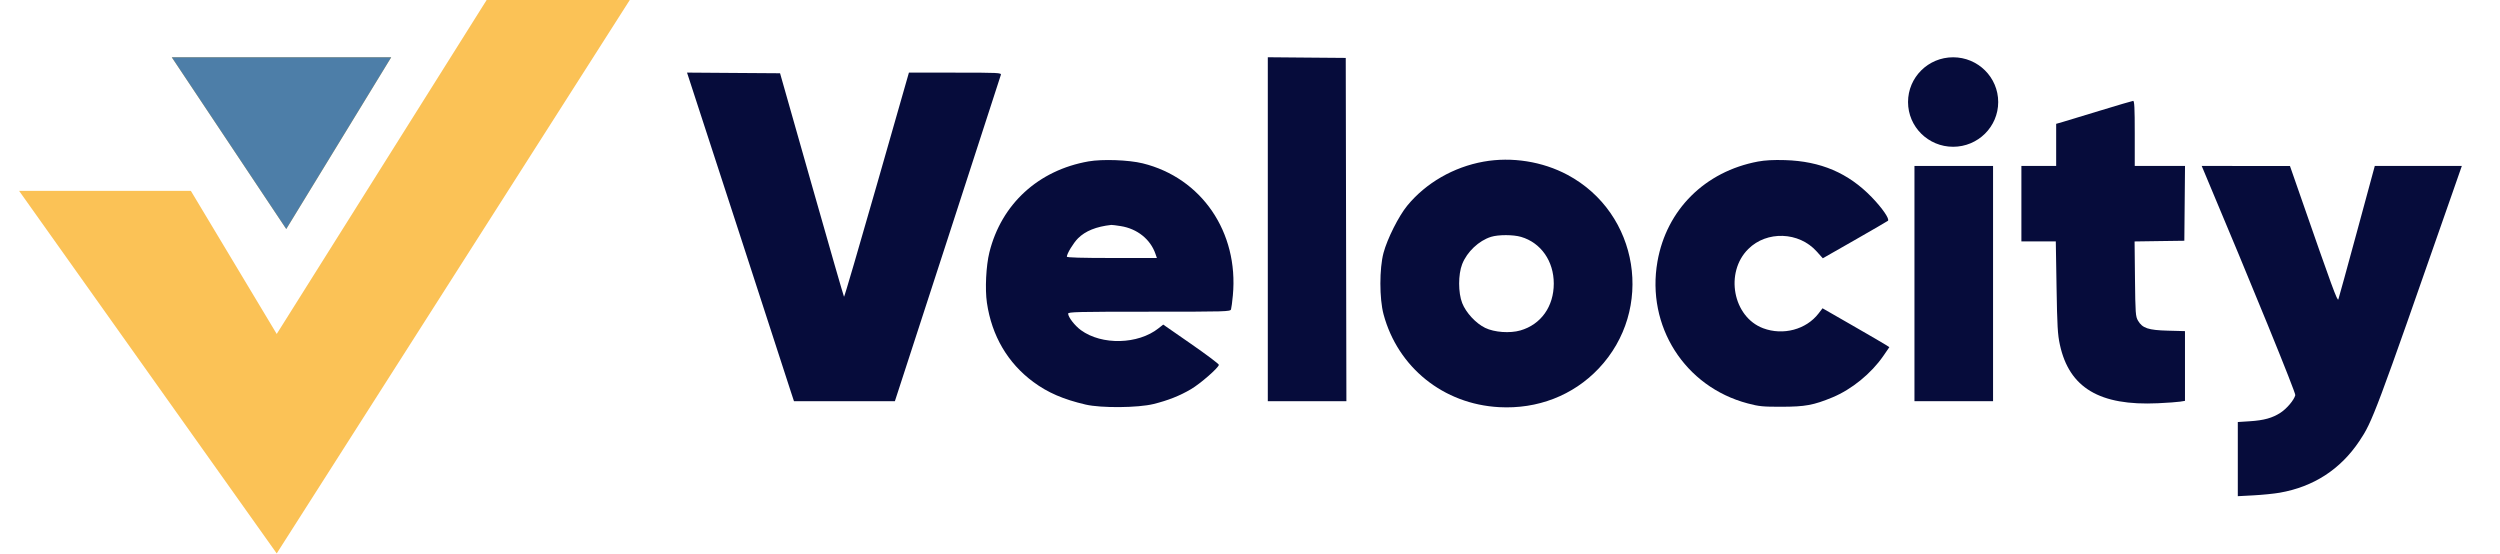
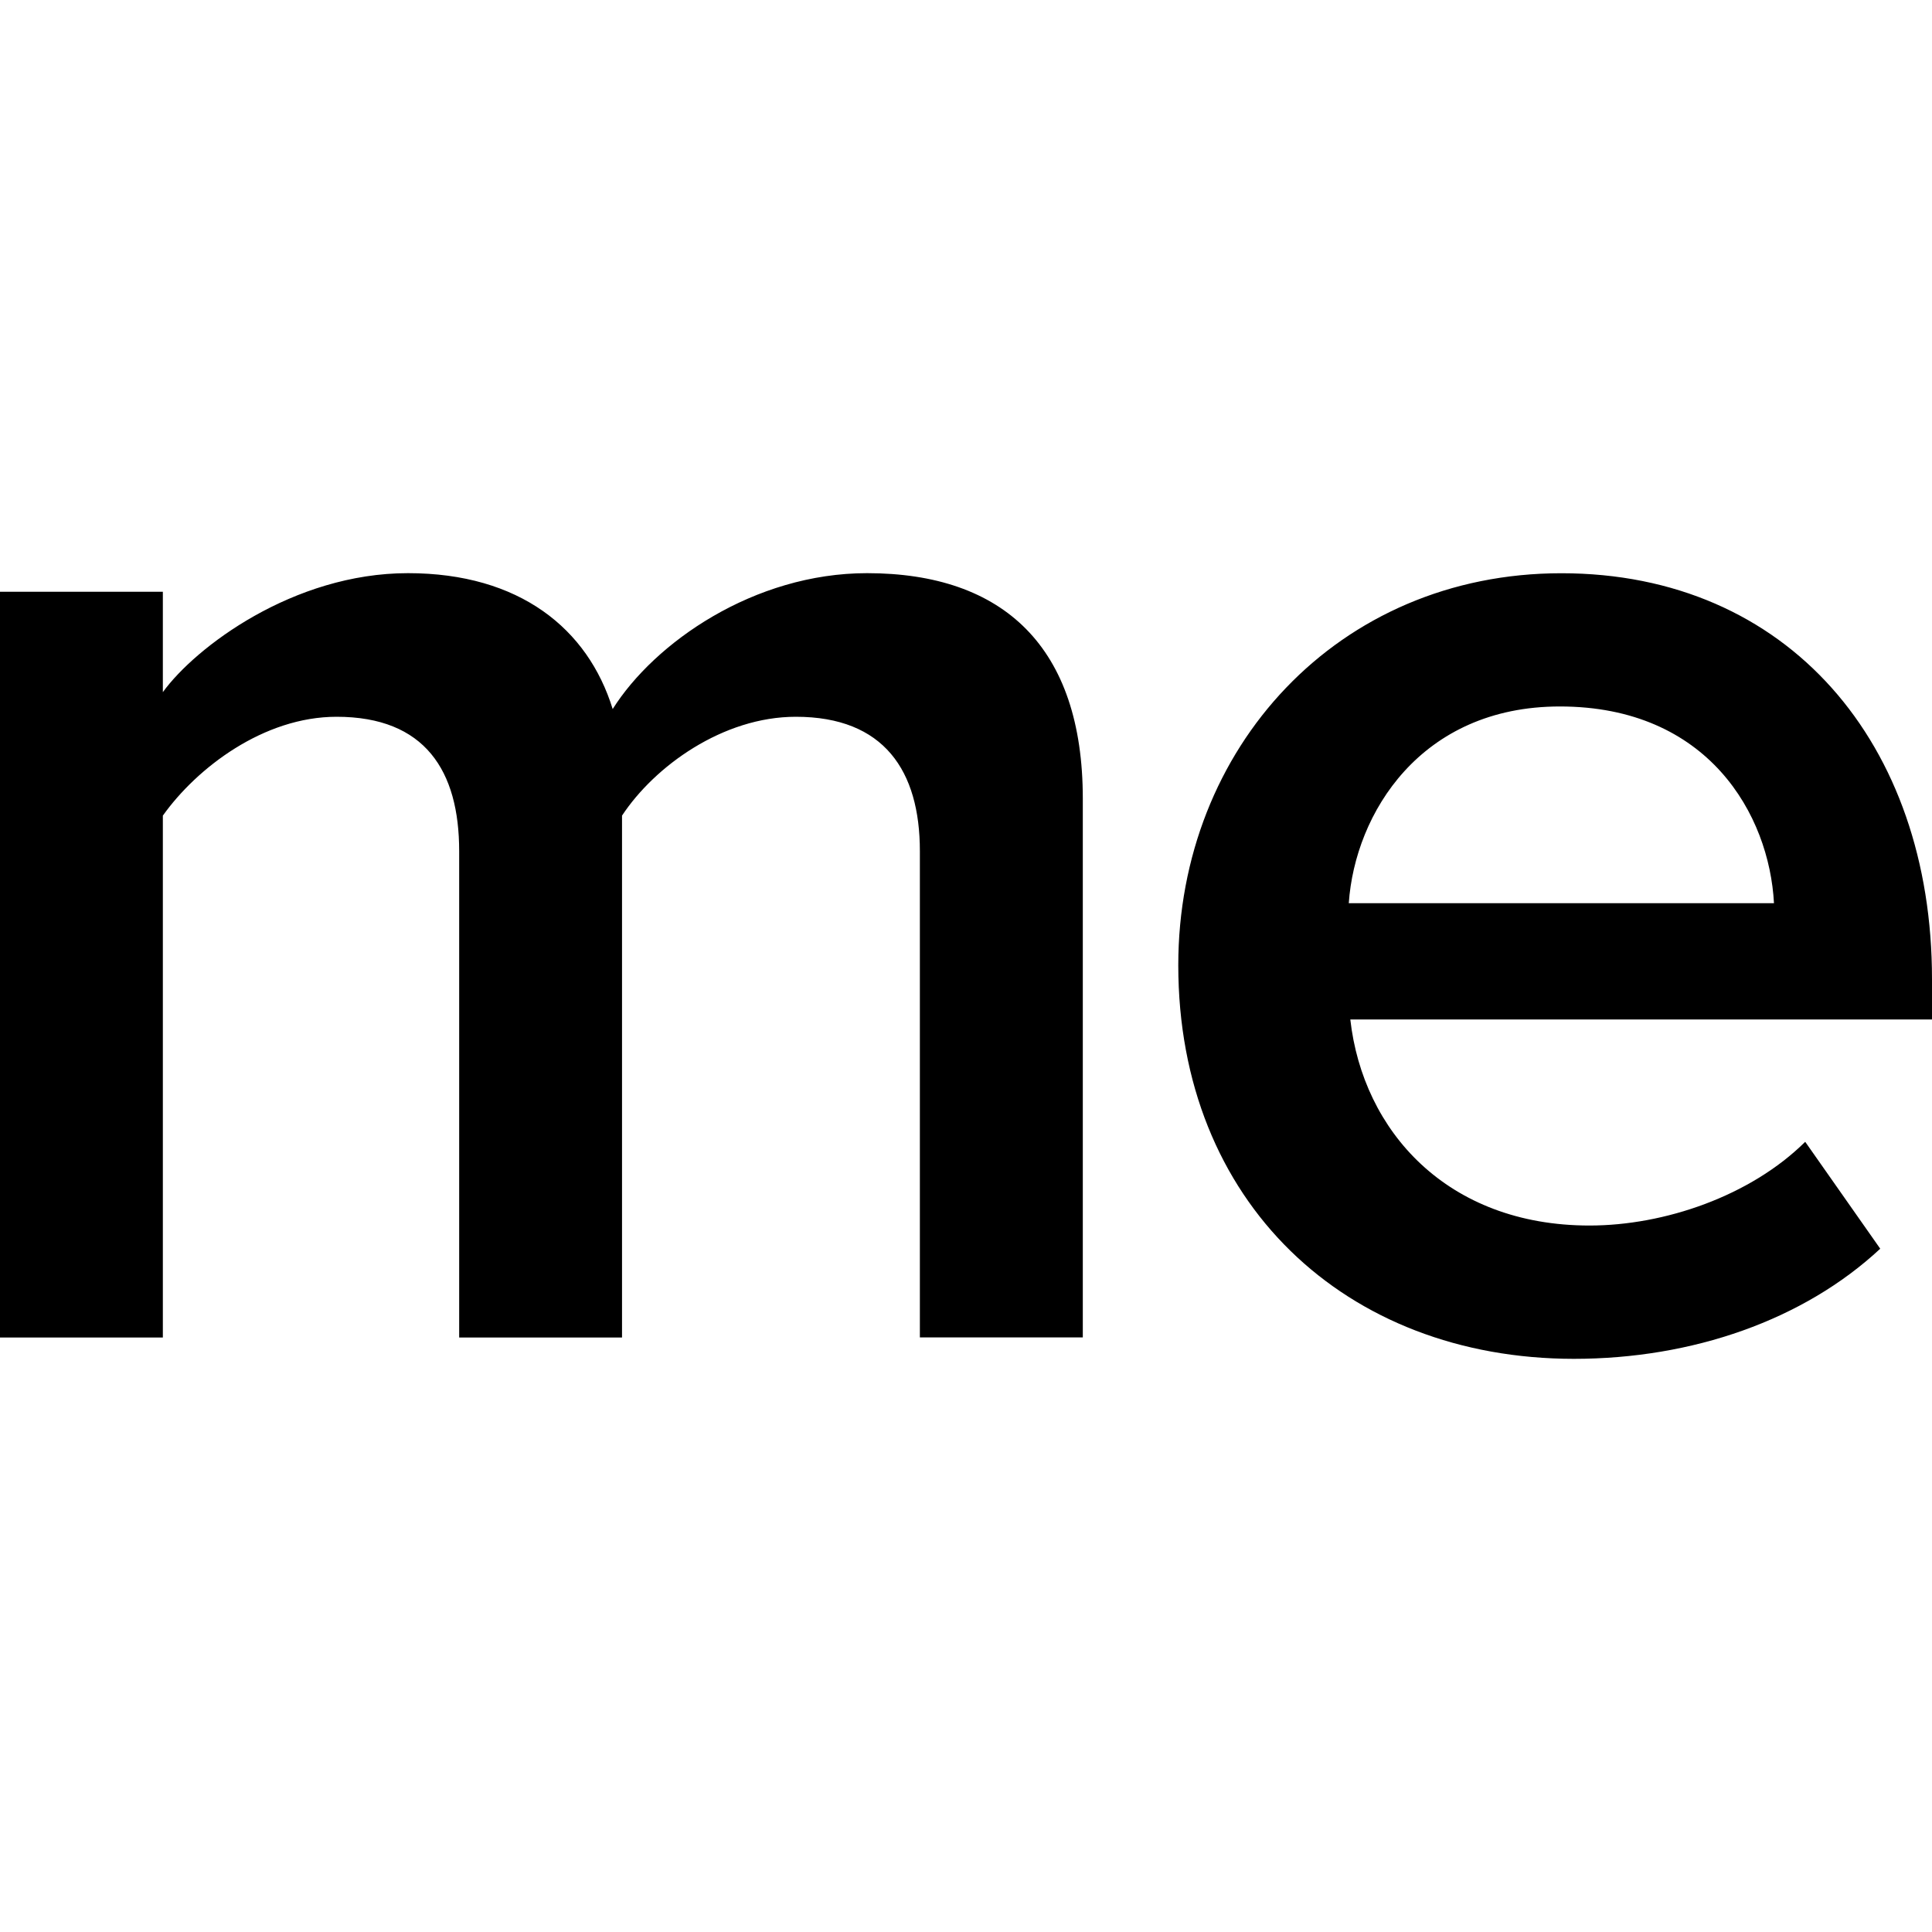
- <svg xmlns="http://www.w3.org/2000/svg" width="131" height="29" viewBox="0 0 131 29" fill="none">
-   <path d="M20.5 3H9L15 12L20.5 3Z" fill="#FBC256" />
-   <path d="M10 10H1L14.5 29L33 0H25.5L14.5 17.5L10 10Z" fill="#FBC256" />
-   <path d="M20.5 3H9L15 12L20.5 3Z" fill="#4D7EA8" />
-   <path d="M104.706 5.347C104.706 6.642 103.648 7.691 102.343 7.691C101.038 7.691 99.981 6.642 99.981 5.347C99.981 4.052 101.038 3.002 102.343 3.002C103.648 3.002 104.706 4.052 104.706 5.347Z" fill="#060C3B" />
-   <path d="M100.318 14.859V21.022H102.377H104.436V14.859V8.696H102.377H100.318V14.859Z" fill="#060C3B" />
-   <path d="M110.072 5.788C109.181 6.061 108.293 6.33 108.098 6.387L107.743 6.489V7.593V8.696H106.832H105.921V10.672V12.649H106.822H107.724L107.763 15.043C107.796 17.082 107.822 17.531 107.937 18.06C108.425 20.32 110.021 21.273 113.076 21.13C113.577 21.107 114.101 21.069 114.24 21.046L114.493 21.005V19.178V17.351L113.599 17.327C112.569 17.3 112.262 17.197 112.031 16.802C111.904 16.584 111.893 16.433 111.873 14.61L111.852 12.652L113.155 12.633L114.459 12.615L114.477 10.656L114.495 8.696H113.178H111.861V6.988C111.861 5.662 111.842 5.281 111.776 5.286C111.73 5.29 110.963 5.516 110.072 5.788Z" fill="#060C3B" />
-   <path d="M115.475 8.947C117.992 14.92 120.304 20.587 120.274 20.707C120.21 20.959 119.836 21.405 119.506 21.622C119.08 21.902 118.63 22.027 117.885 22.074L117.261 22.114V24.057V26L118.088 25.956C118.542 25.932 119.158 25.87 119.456 25.818C121.23 25.508 122.636 24.598 123.629 23.115C124.32 22.083 124.444 21.753 128.503 10.12L129 8.696H126.719H124.439L123.509 12.126C122.997 14.012 122.557 15.614 122.53 15.686C122.483 15.812 122.21 15.069 120.513 10.187L119.994 8.698L117.682 8.697L115.369 8.696L115.475 8.947Z" fill="#060C3B" />
-   <path d="M92.118 8.465C89.341 8.986 87.328 10.987 86.851 13.703C86.257 17.086 88.277 20.264 91.577 21.138C92.181 21.298 92.369 21.316 93.366 21.314C94.591 21.312 95.031 21.231 96.019 20.823C97.027 20.406 98.05 19.573 98.685 18.653L99.002 18.192L98.848 18.091C98.764 18.035 97.976 17.576 97.098 17.071L95.501 16.154L95.292 16.426C94.644 17.269 93.435 17.592 92.389 17.2C90.806 16.607 90.369 14.281 91.609 13.048C92.58 12.081 94.263 12.14 95.191 13.173L95.515 13.534L97.191 12.578C98.113 12.051 98.894 11.598 98.927 11.57C99.029 11.482 98.635 10.908 98.079 10.333C96.851 9.064 95.406 8.447 93.534 8.39C92.933 8.372 92.487 8.396 92.118 8.465Z" fill="#060C3B" />
-   <path fill-rule="evenodd" clip-rule="evenodd" d="M77.741 8.47C76.169 8.751 74.716 9.588 73.742 10.774C73.291 11.323 72.694 12.511 72.496 13.251C72.277 14.075 72.278 15.646 72.497 16.467C73.245 19.254 75.636 21.177 78.555 21.335C80.568 21.445 82.43 20.723 83.767 19.314C86.7 16.223 85.89 11.171 82.141 9.164C80.826 8.46 79.215 8.206 77.741 8.47ZM81.418 14.859C81.418 13.68 80.745 12.719 79.705 12.413C79.296 12.292 78.516 12.291 78.133 12.41C77.492 12.609 76.871 13.195 76.618 13.841C76.406 14.382 76.406 15.337 76.619 15.881C76.817 16.385 77.334 16.943 77.821 17.18C78.304 17.415 79.119 17.474 79.669 17.315C80.748 17.003 81.418 16.061 81.418 14.859Z" fill="#060C3B" />
-   <path d="M66.433 12.011V21.022H68.492H70.551L70.534 12.029L70.517 3.035L68.475 3.018L66.433 3V12.011Z" fill="#060C3B" />
-   <path fill-rule="evenodd" clip-rule="evenodd" d="M57.039 8.457C54.409 8.919 52.475 10.692 51.845 13.218C51.669 13.926 51.609 15.148 51.715 15.868C51.97 17.6 52.805 19.023 54.148 20.016C54.907 20.576 55.723 20.929 56.89 21.2C57.701 21.389 59.633 21.372 60.448 21.17C61.207 20.982 61.822 20.738 62.409 20.392C62.904 20.101 63.868 19.257 63.868 19.116C63.868 19.07 63.212 18.576 62.41 18.02L60.952 17.008L60.706 17.203C59.634 18.053 57.736 18.099 56.64 17.3C56.32 17.067 55.971 16.616 55.971 16.435C55.971 16.345 56.461 16.333 60.219 16.333C64.289 16.333 64.468 16.328 64.506 16.209C64.528 16.141 64.571 15.812 64.602 15.477C64.91 12.166 62.965 9.319 59.876 8.559C59.148 8.379 57.763 8.33 57.039 8.457ZM60.546 13.302C60.282 12.538 59.594 11.987 58.729 11.848C58.493 11.81 58.269 11.782 58.232 11.786C57.448 11.871 56.872 12.103 56.487 12.489C56.245 12.732 55.903 13.294 55.903 13.45C55.903 13.496 56.684 13.519 58.262 13.519H60.621L60.546 13.302Z" fill="#060C3B" />
-   <path d="M36 3.804C36.126 4.182 37.538 8.51 38.86 12.582C40.181 16.653 41.339 20.218 41.433 20.503L41.604 21.022L44.248 21.022L46.892 21.022L49.653 12.531C51.172 7.861 52.428 3.988 52.445 3.923C52.475 3.813 52.328 3.806 50.052 3.806H47.627L45.943 9.695C45.017 12.934 44.245 15.57 44.227 15.552C44.209 15.535 43.447 12.892 42.535 9.68L40.875 3.839L38.437 3.822L36 3.804Z" fill="#060C3B" />
+ <svg xmlns="http://www.w3.org/2000/svg" role="img" viewBox="0 0 24 24">
+   <path d="M11.427 16.615v-6.042c0-.997-.444-1.669-1.541-1.669-.906 0-1.754.614-2.159 1.228v6.483H5.704v-6.042c0-.997-.423-1.669-1.523-1.669-.905 0-1.734.633-2.158 1.228v6.483H0V7.351h2.023v1.247C2.428 8.04 3.642 7.12 5.068 7.12c1.386 0 2.235.69 2.543 1.688.52-.825 1.754-1.688 3.16-1.688 1.697 0 2.68.92 2.68 2.8v6.694h-2.024zM24 12.163c0-2.925-1.788-5.042-4.604-5.042-2.777 0-4.759 2.174-4.759 4.869 0 2.945 2.079 4.888 4.913 4.89 1.476 0 2.855-.482 3.807-1.368l-.932-1.328c-.68.673-1.747 1.04-2.68 1.04-1.768 0-2.815-1.174-2.971-2.56H24v-.5zm-7.245-.943c.077-1.116.893-2.444 2.622-2.444 1.845 0 2.602 1.347 2.66 2.444h-5.282z" />
</svg>
